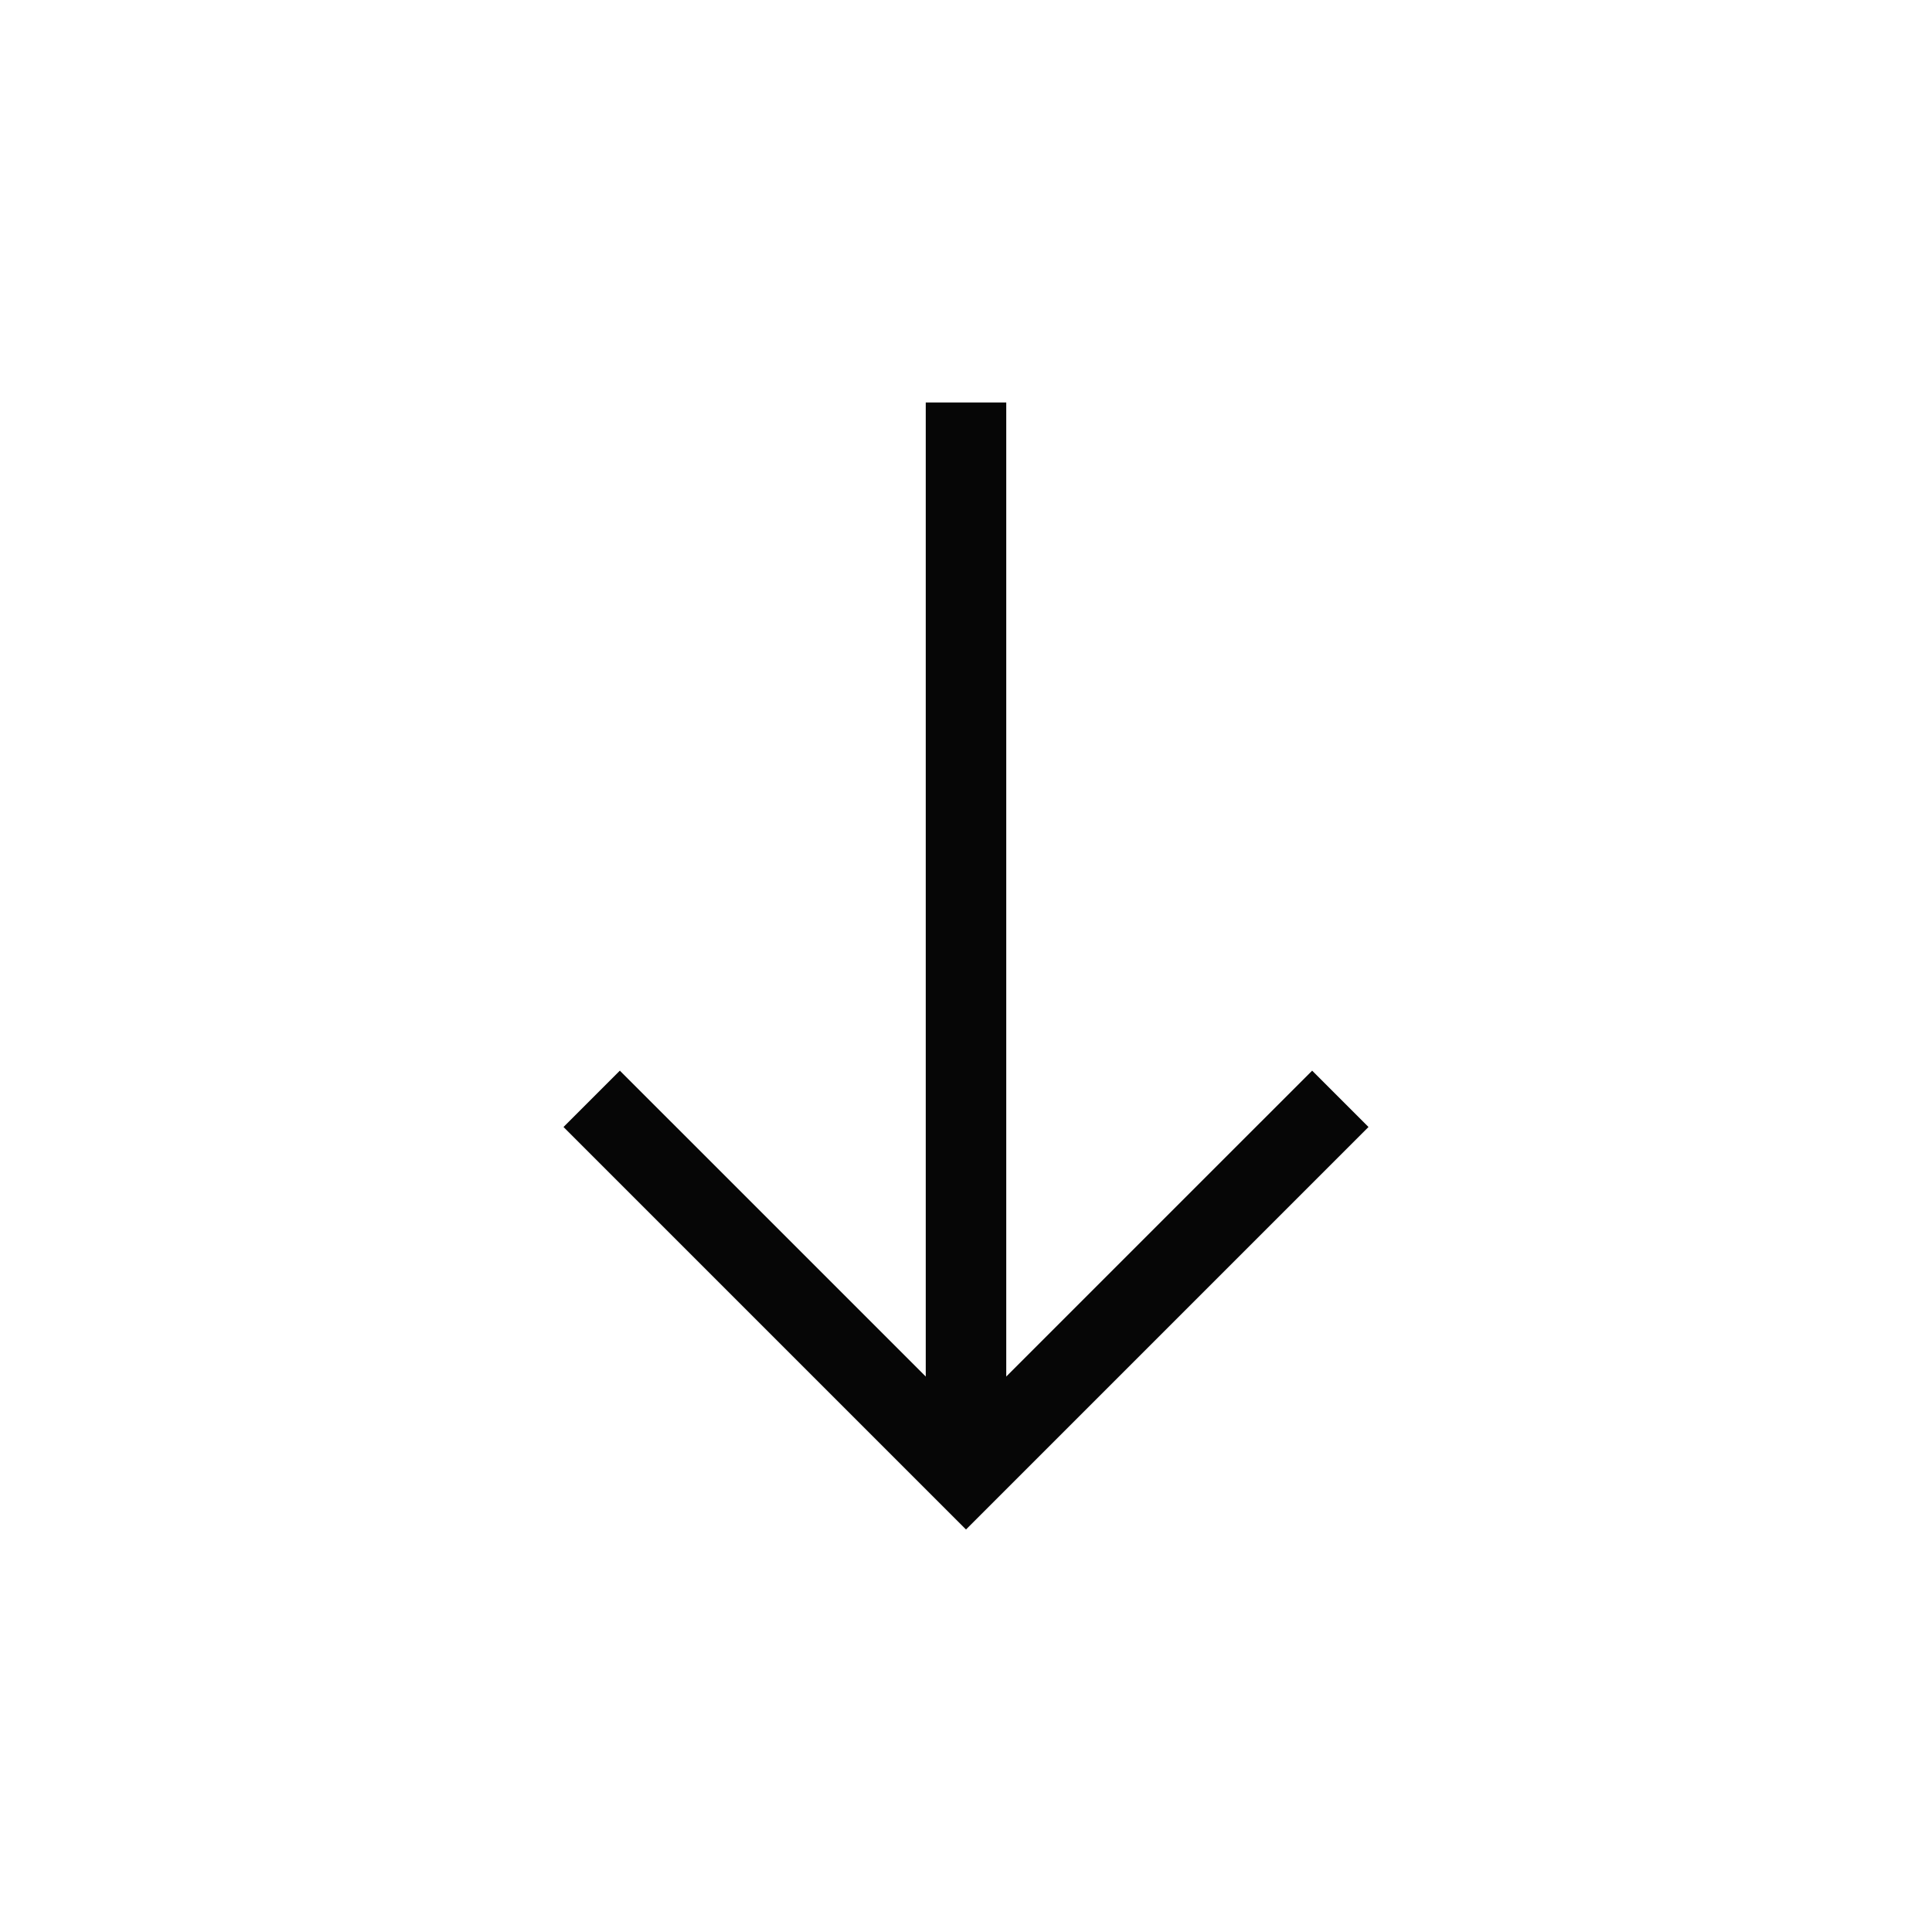
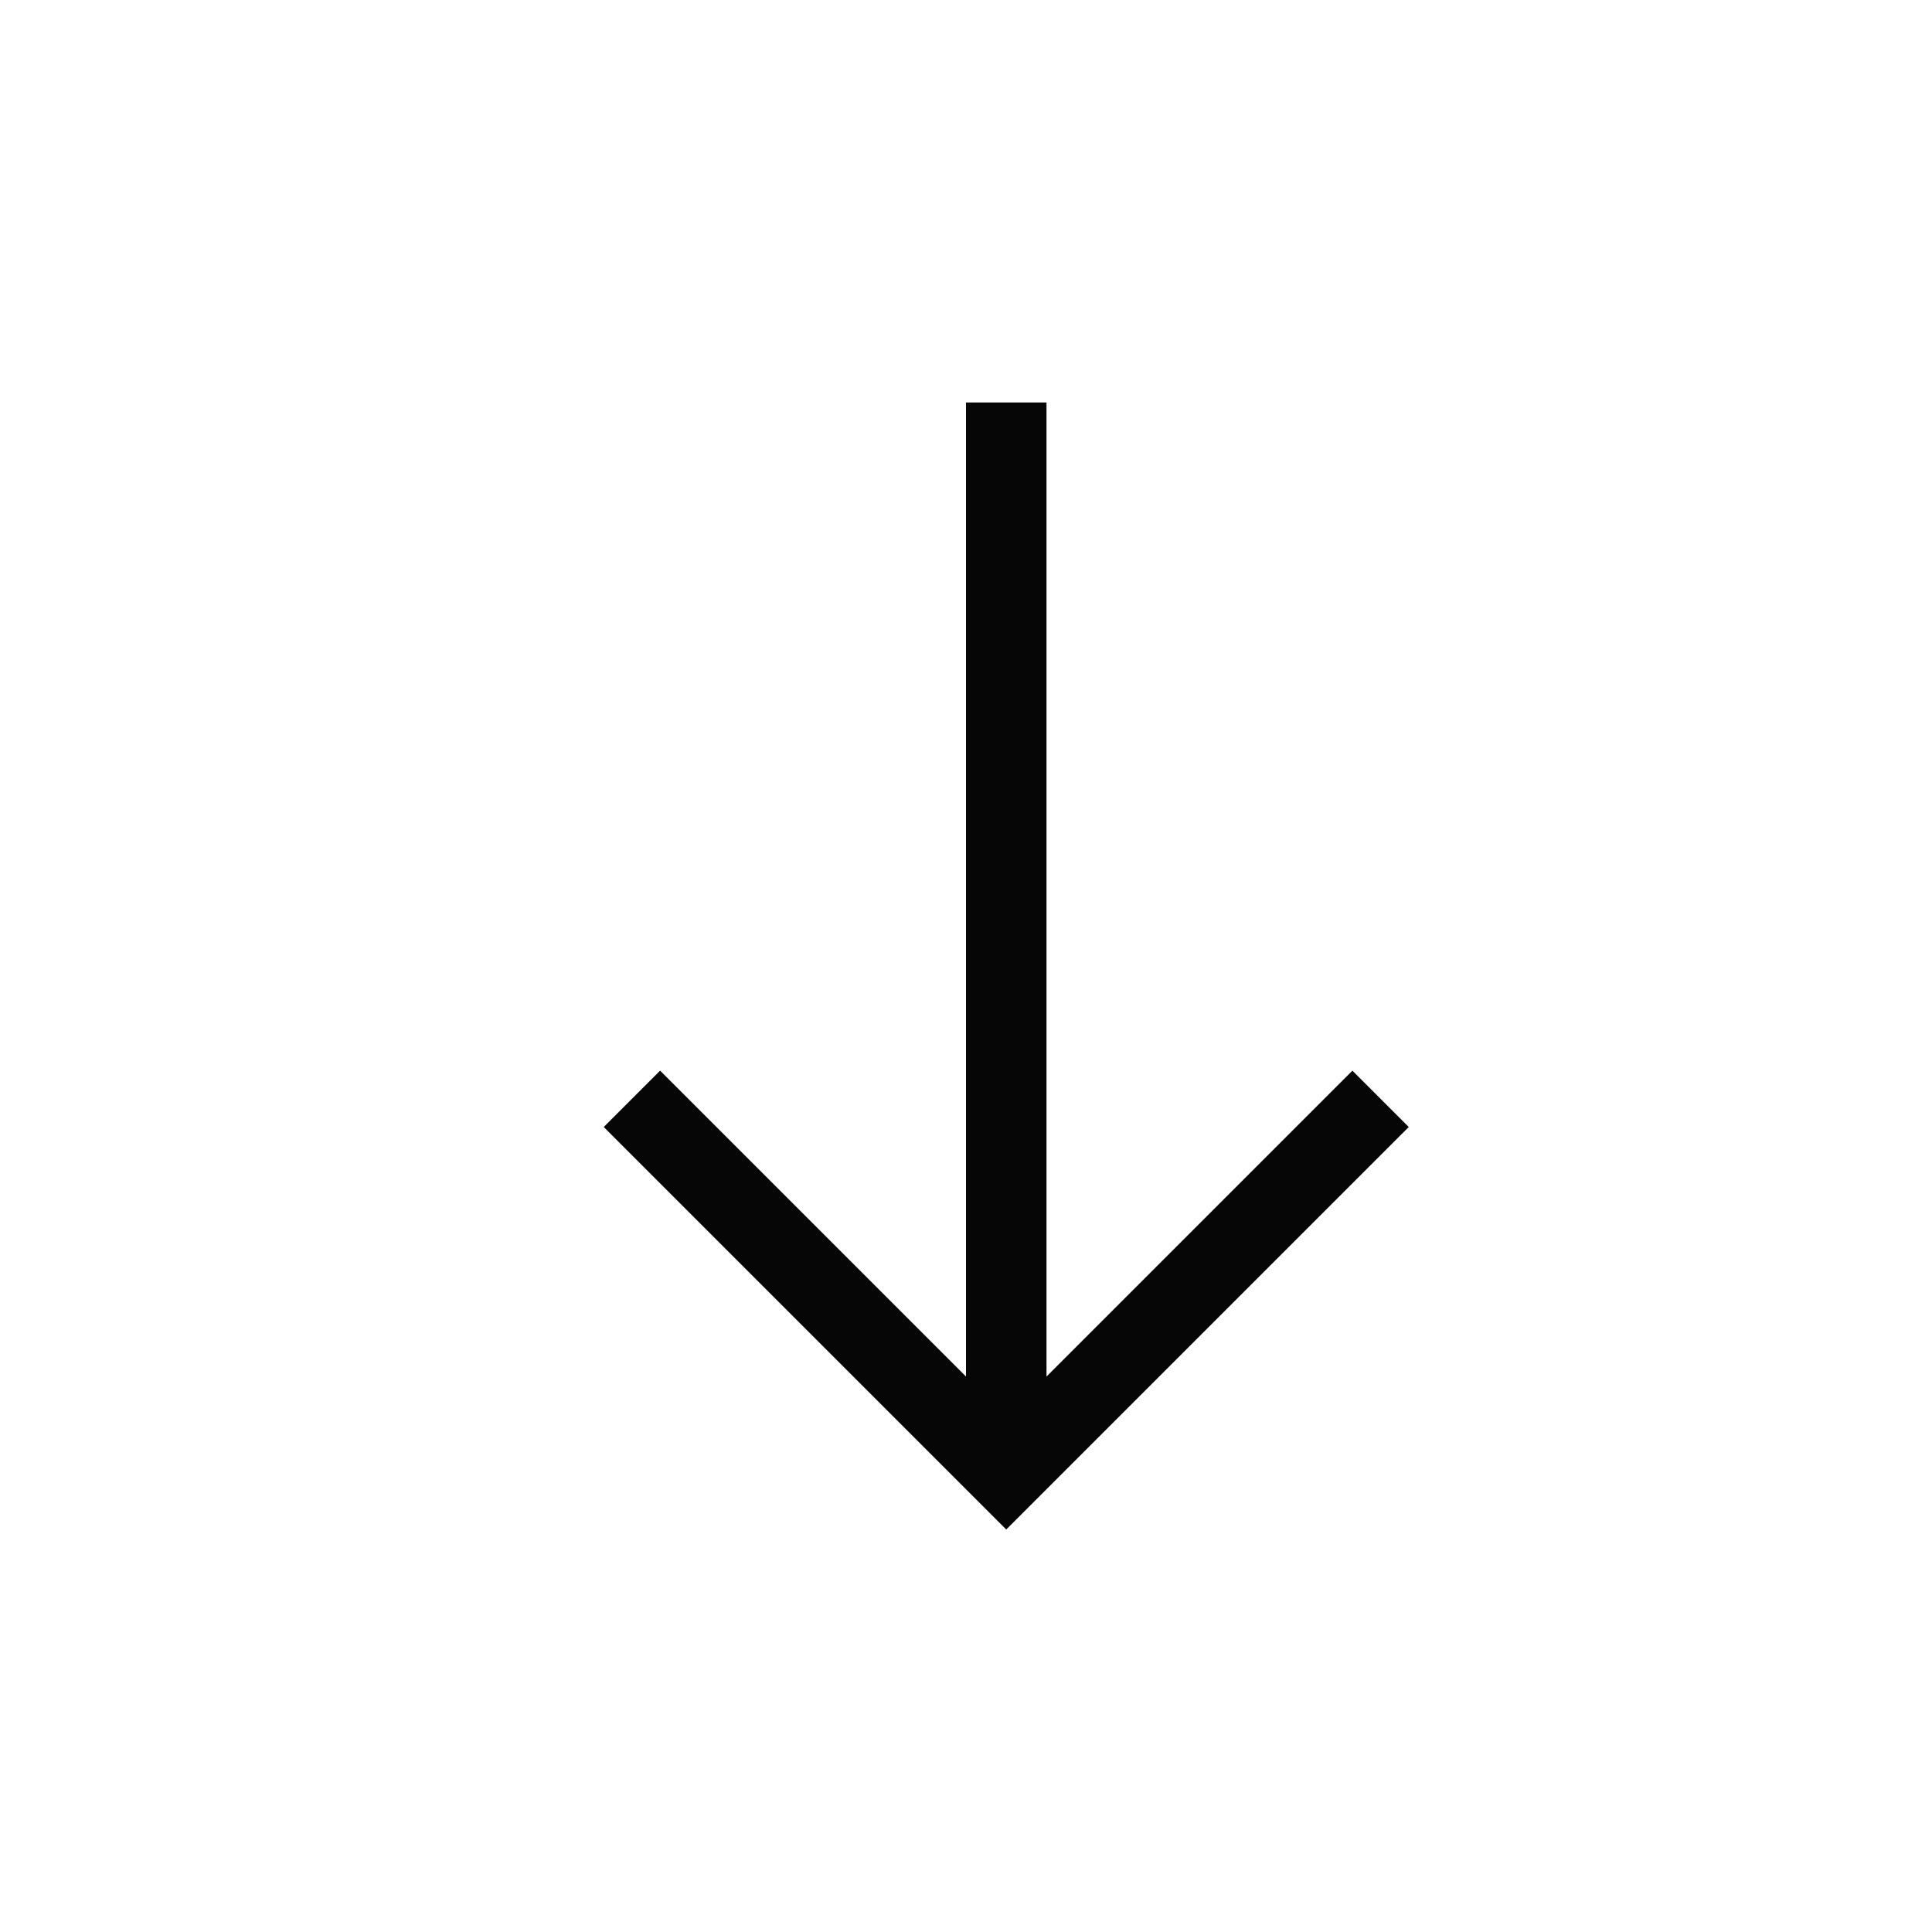
<svg xmlns="http://www.w3.org/2000/svg" width="24" height="24" viewBox="0 0 24 24">
-   <g transform="translate(4 4) scale(1)" fill="#060606">
+   <g transform="translate(4.5 4) scale(1)" fill="#060606">
    <path d="M12.3 9.3 8.5 13.1 8.5 1 7.5 1 7.5 13.1 3.7 9.3 3 10 8 15 13 10z" />
  </g>
</svg>
